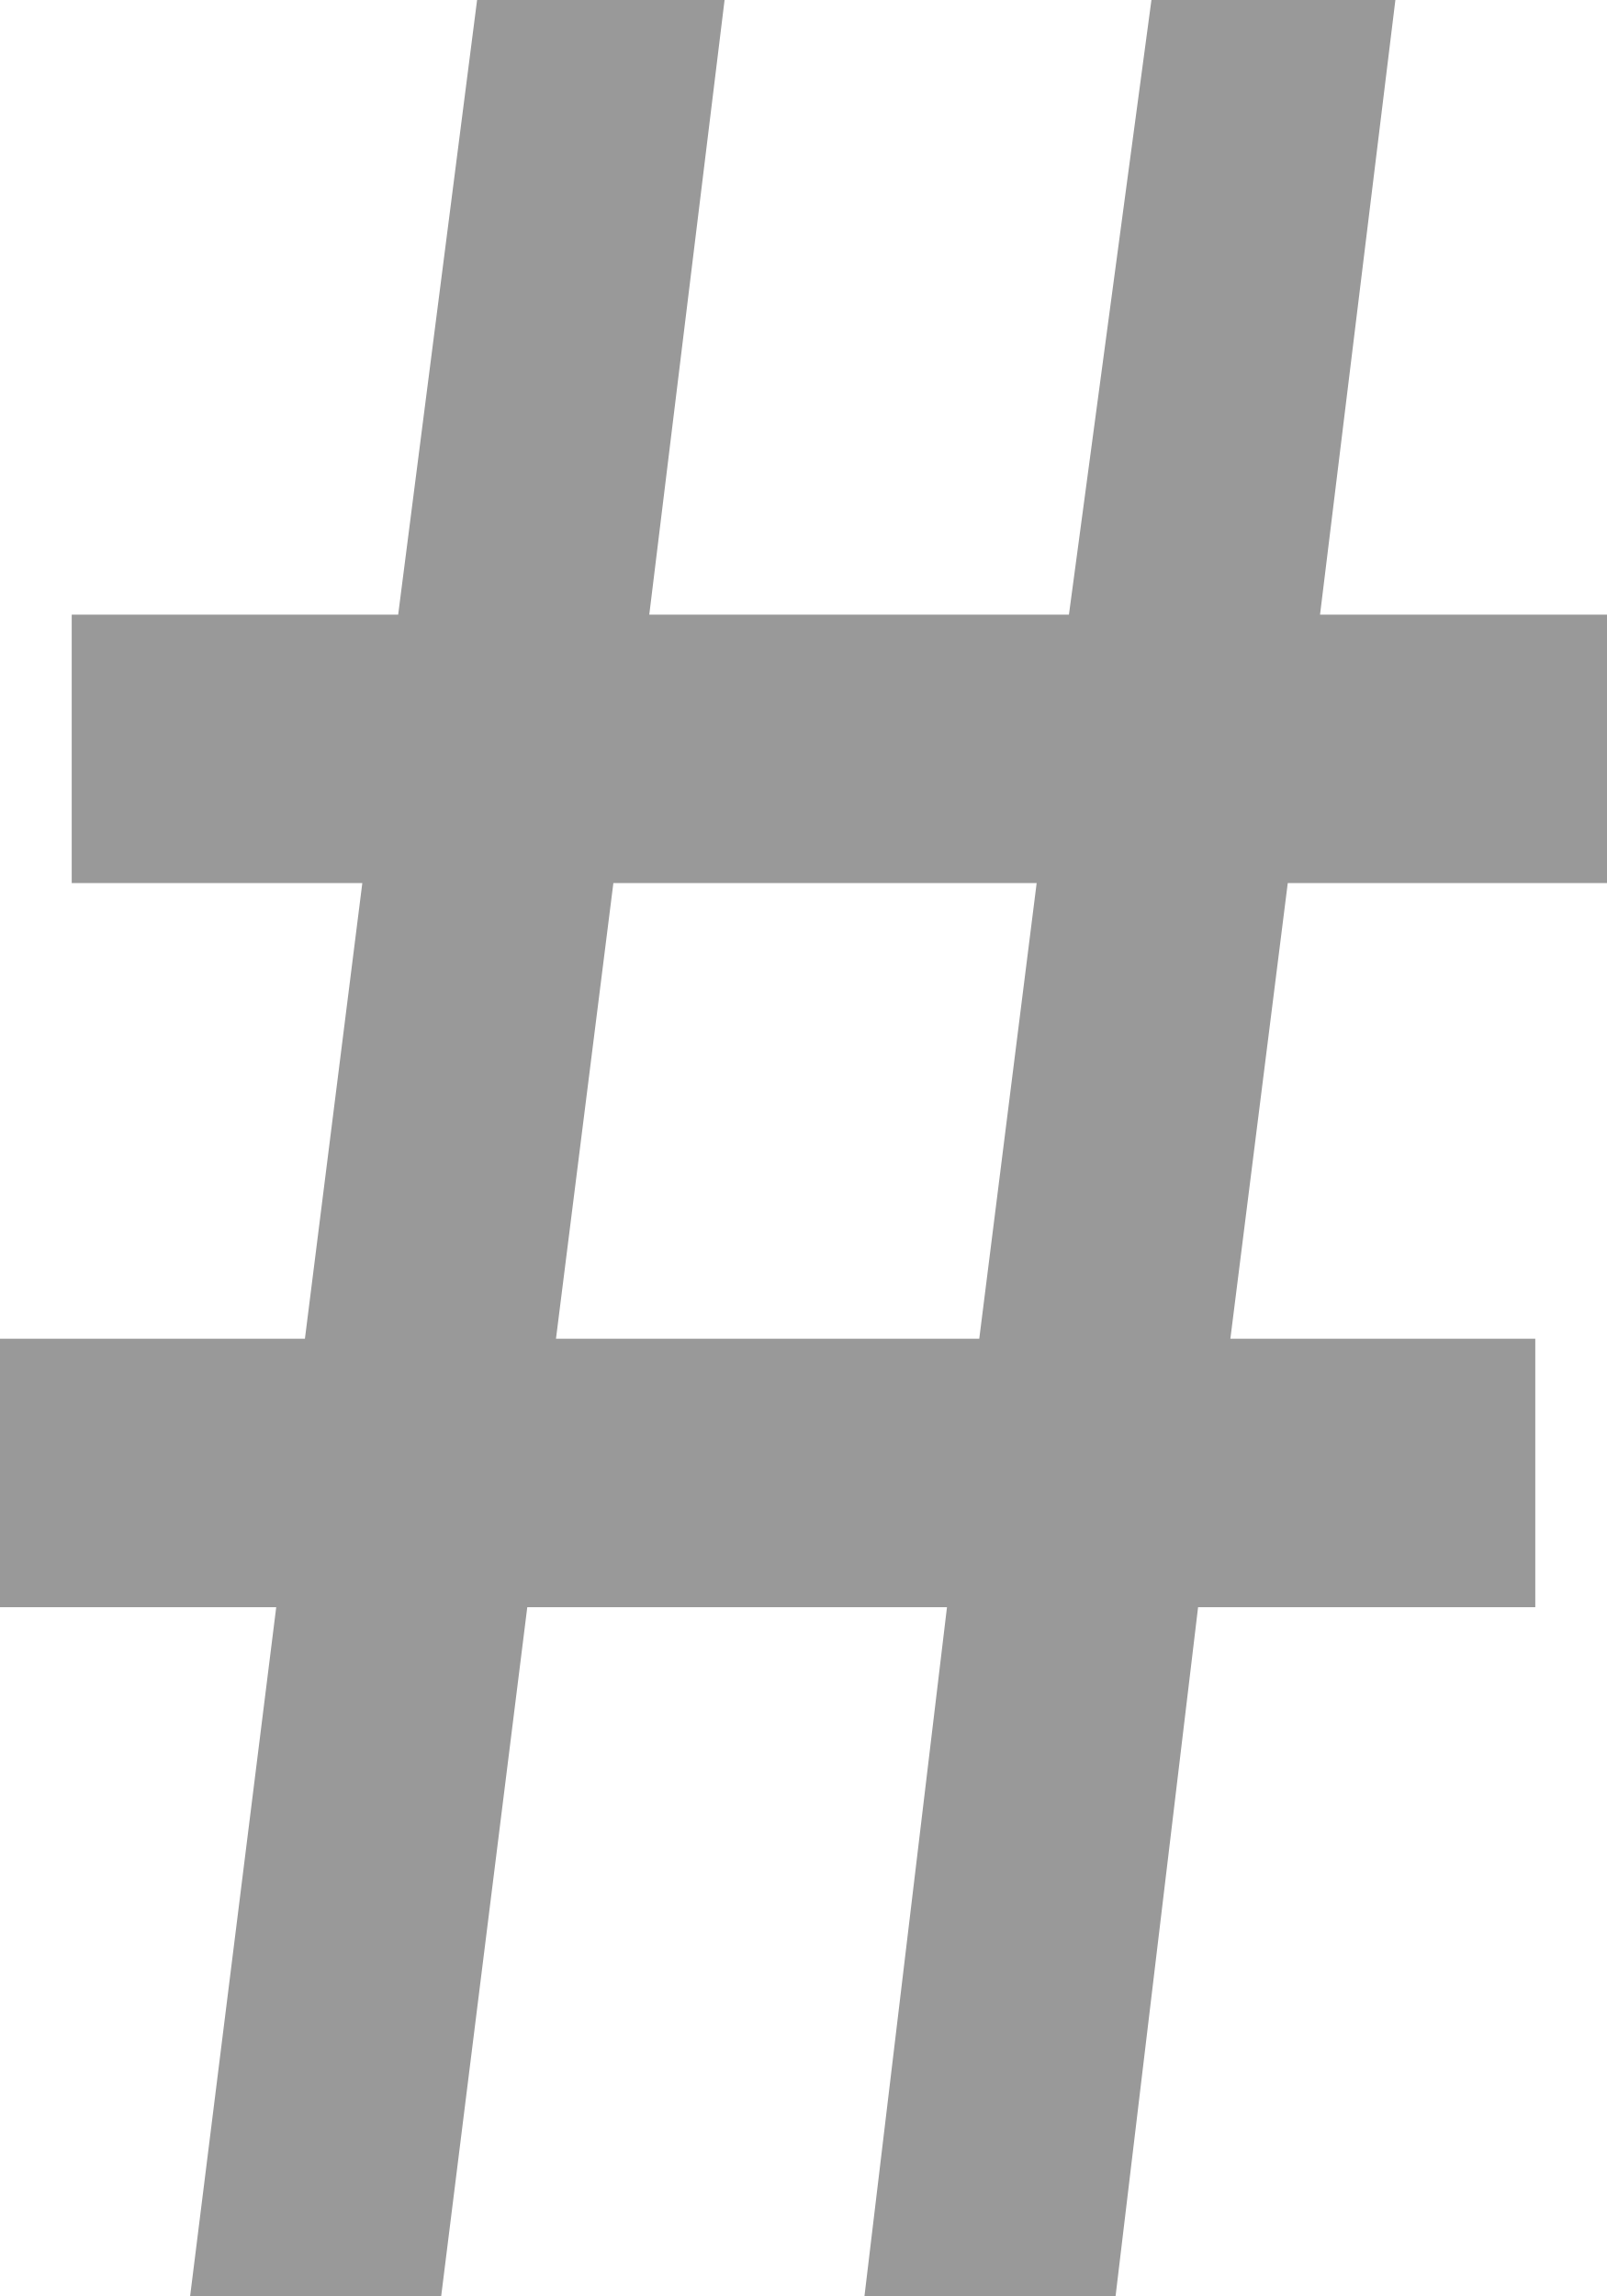
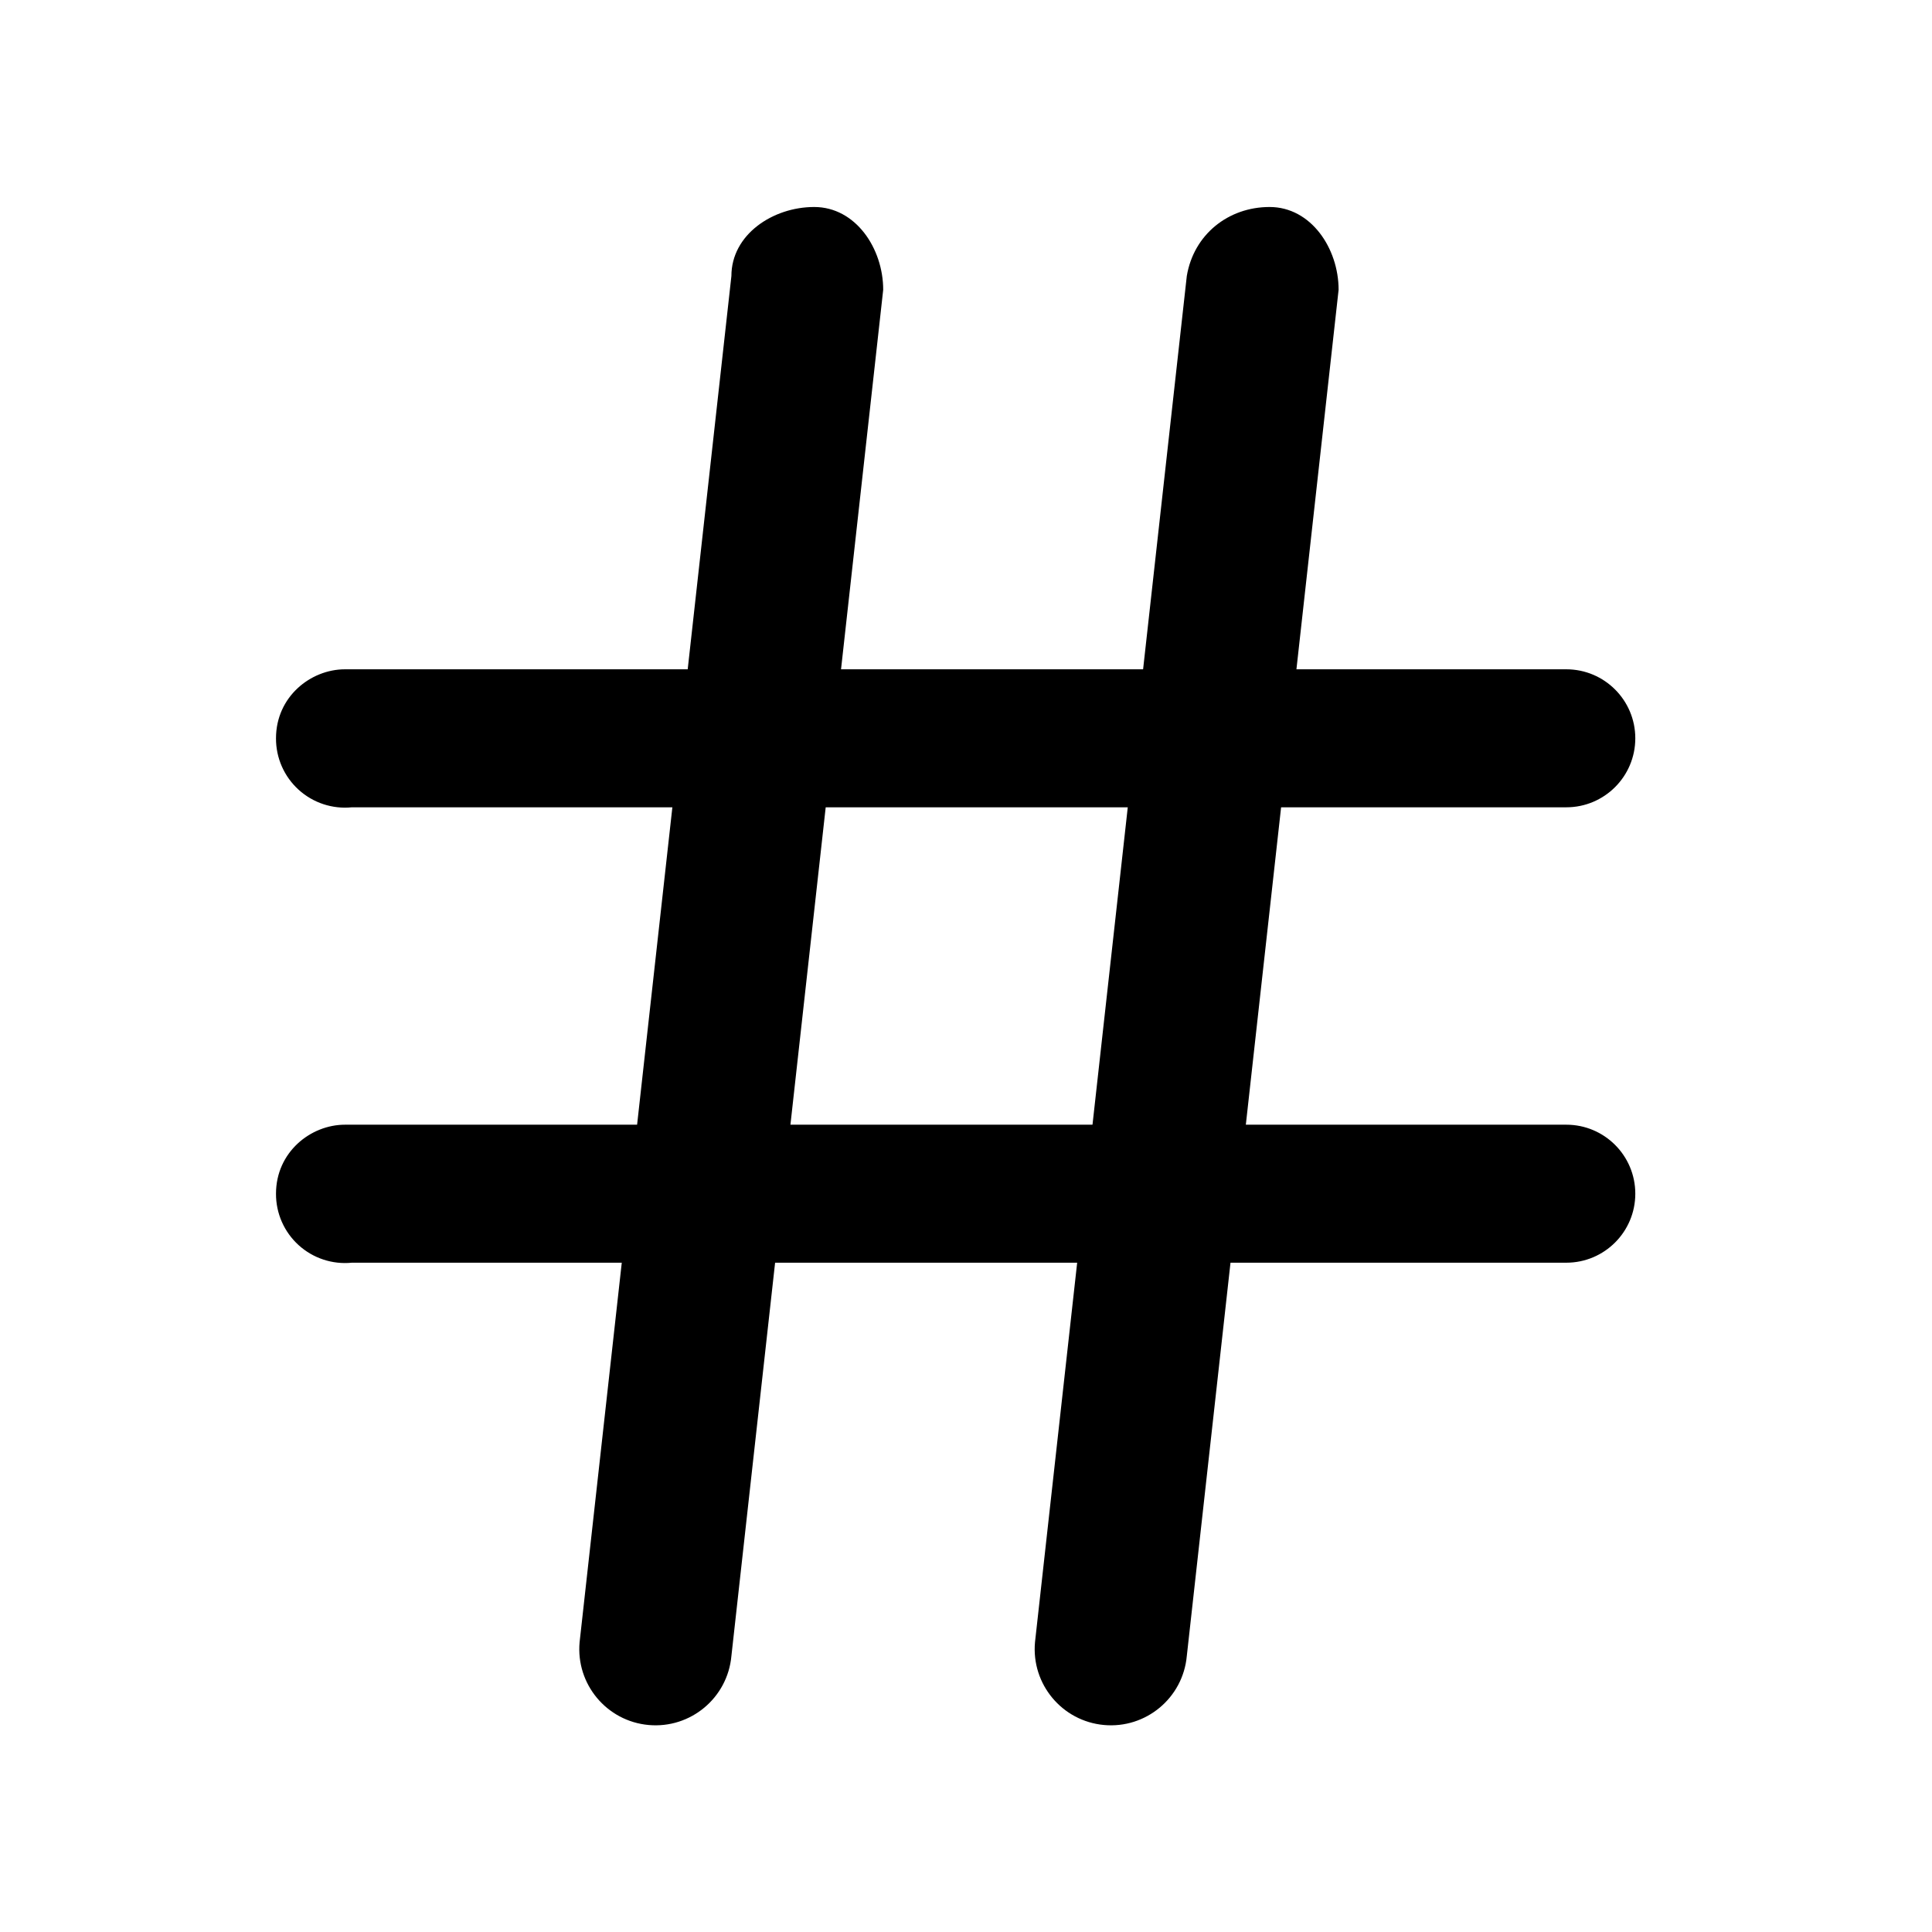
- <svg xmlns="http://www.w3.org/2000/svg" width="35" height="50" viewBox="0 0 35 50" fill="none">
-   <path d="M4.141 50L6.016 35H0V29.154H6.641L7.891 19.231H1.562V13.385H8.672L10.391 0H15.781L14.141 13.385H23.281L25.078 0H30.391L28.75 13.385H35V19.231H28.047L26.797 29.154H33.438V35H26.094L24.297 50H18.828L20.625 35H11.484L9.609 50H4.141ZM12.109 29.154H21.328L22.578 19.231H13.359L12.109 29.154Z" fill="#999999" />
+ <svg xmlns="http://www.w3.org/2000/svg" fill="none" viewBox="0 0 28 28">
+   <path fill-rule="evenodd" clip-rule="evenodd" d="M4 10.7c0-.6.5-1 1-1h17.7a1 1 0 010 2H5.1a1 1 0 01-1.1-1zM4 17.3c0-.6.5-1 1-1h17.7a1 1 0 010 2H5.1a1 1 0 01-1.1-1z" fill="currentColor" />
+   <path fill-rule="evenodd" clip-rule="evenodd" d="M11.8 3c.6 0 1 .6 1 1.2L10.6 24a1 1 0 11-2.2-.2L10.6 4c0-.6.6-1 1.2-1zM18.4 3c.6 0 1 .6 1 1.2L17.2 24a1 1 0 01-2.2-.2L17.2 4c.1-.6.6-1 1.2-1z" fill="currentColor" />
</svg>
